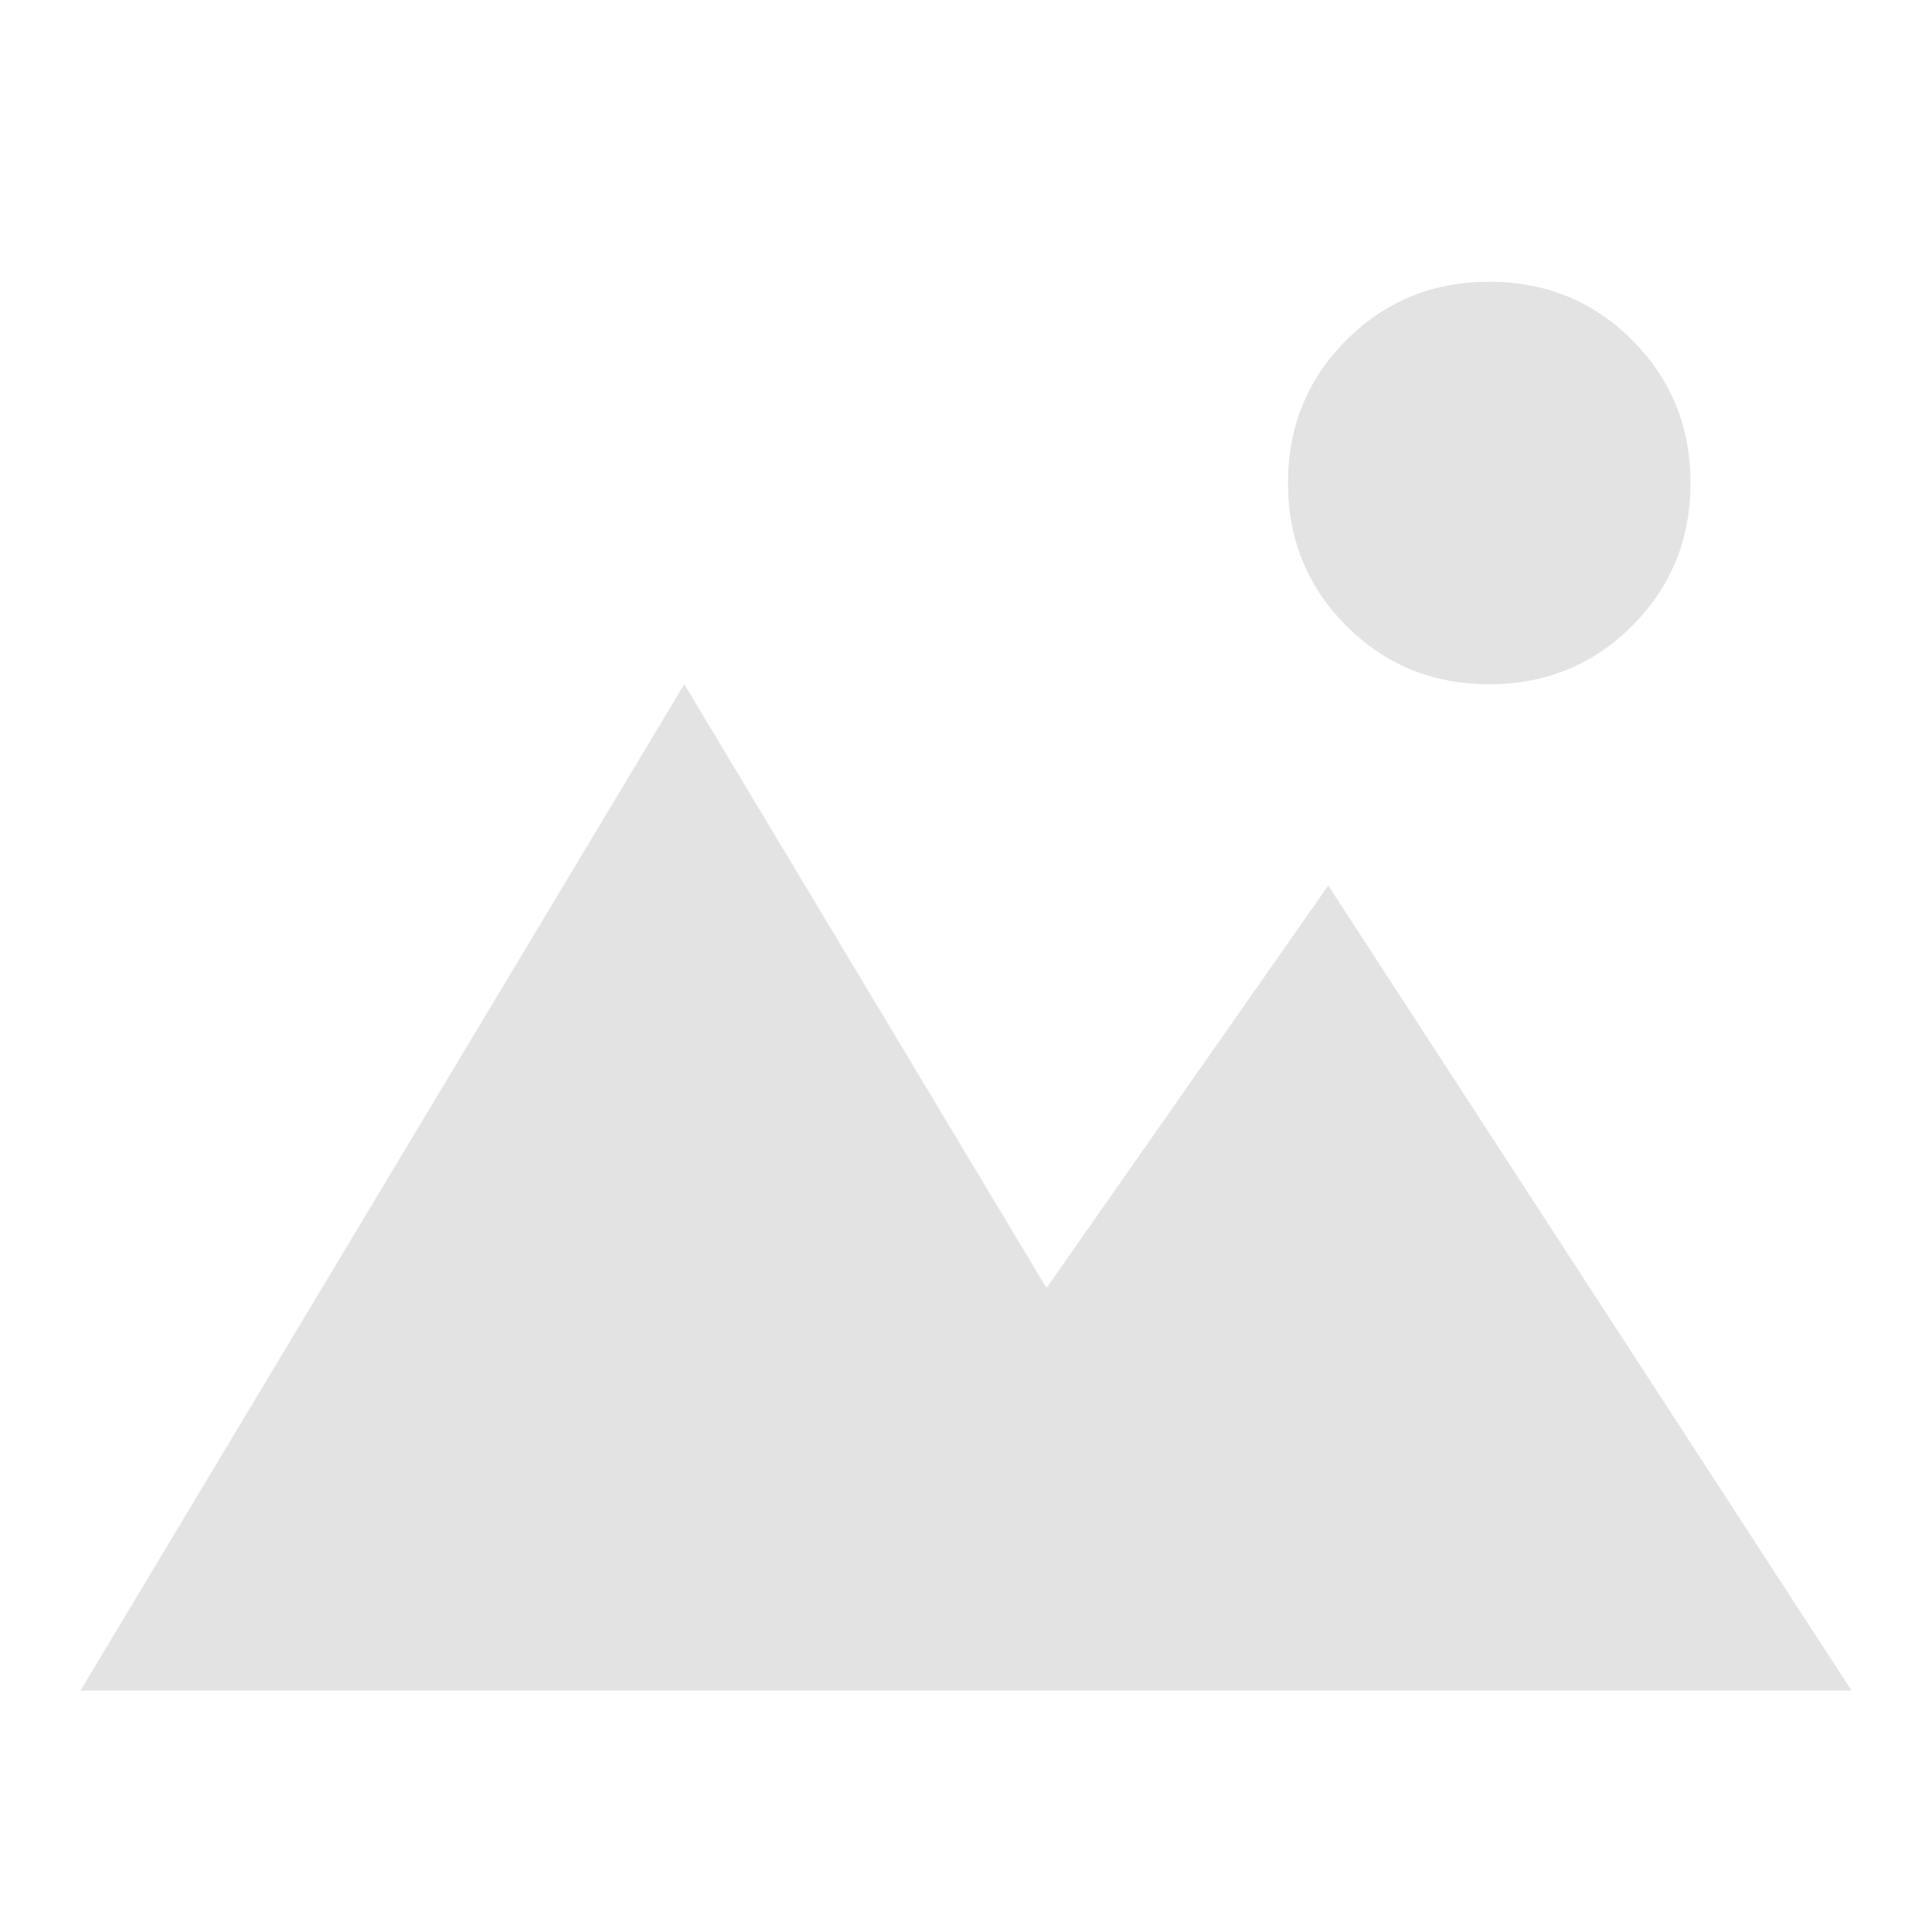
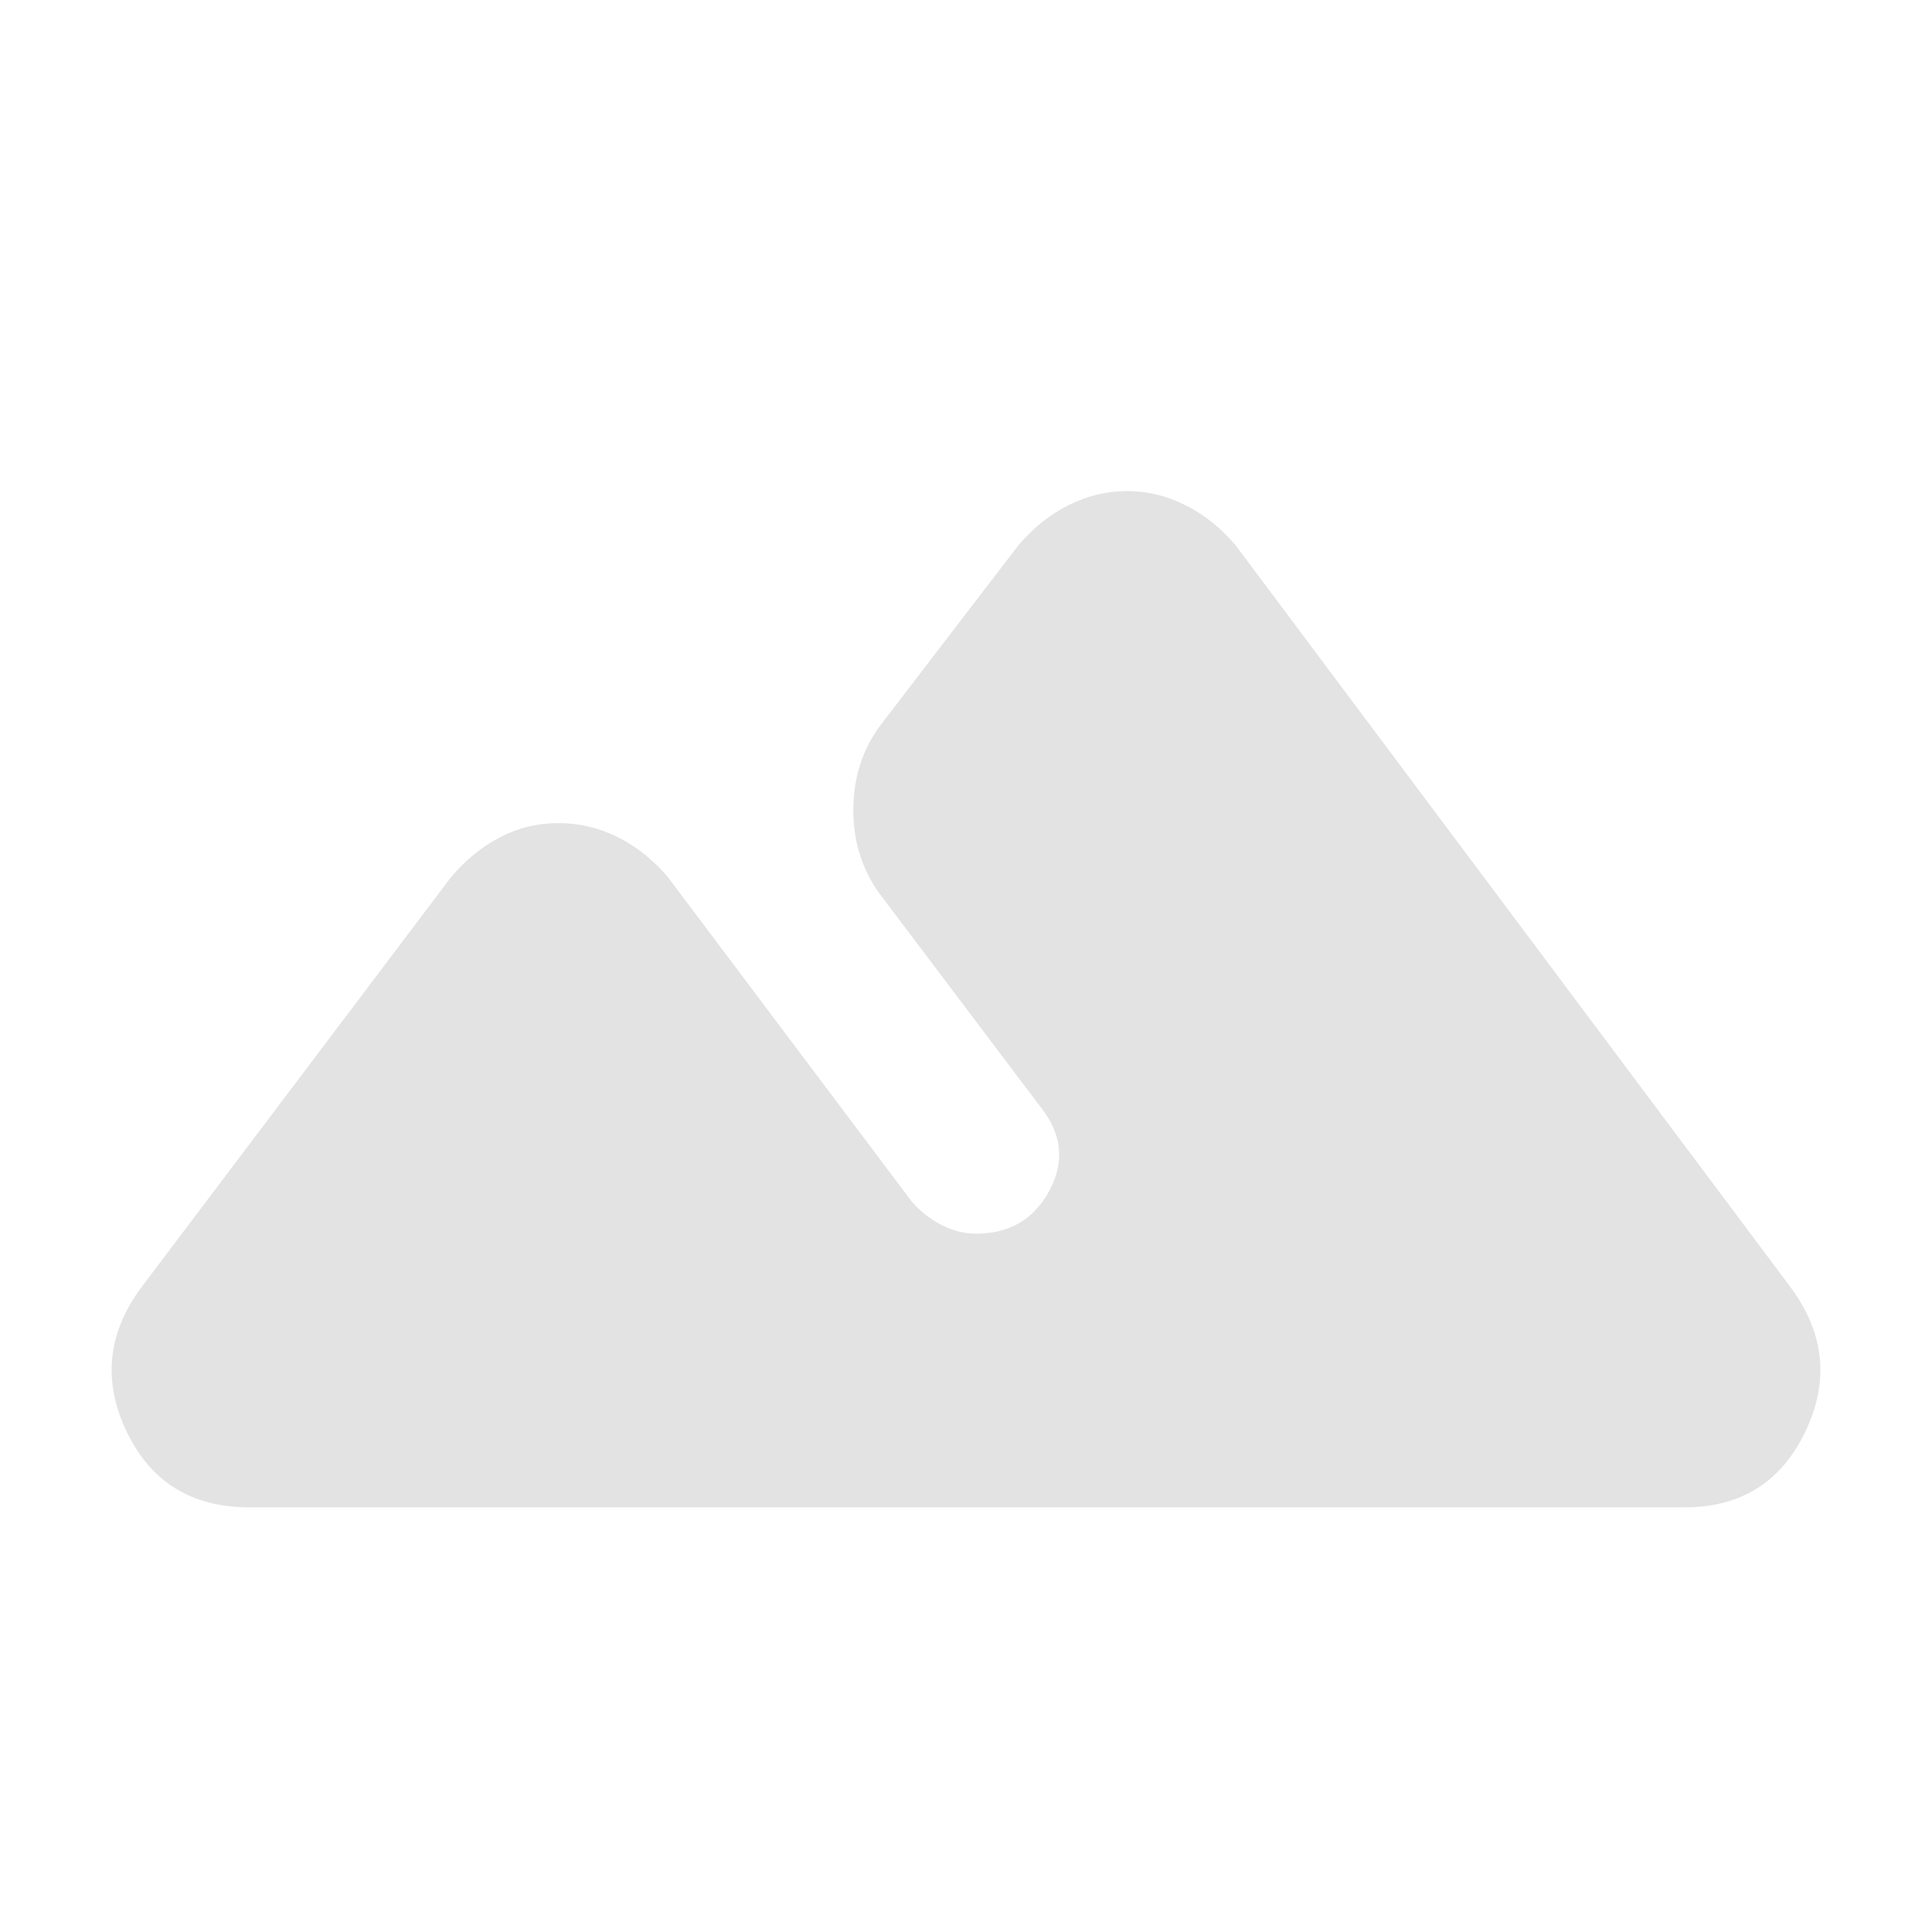
<svg xmlns="http://www.w3.org/2000/svg" height="24px" viewBox="0 -960 960 960" width="24px" fill="#e3e3e3">
-   <path d="M40-120 340-620l180 300 140-200 260 400H40Zm700-500q-42 0-71-29t-29-71q0-42 29-71t71-29q42 0 71 29t29 71q0 42-29 71t-71 29Z" />
+   <path d="m70-320 154-204q11-13 24.5-20t29-7q15.5 0 29.5 7t25 20l121 161q6 7 14.5 11.5T485-347q25 0 36.5-21.5T517-410l-80-106q-13-18-13-41.5t13-41.5l69-90q11-13 25-20t29-7q15 0 29 7t25 20l276 369q25 34 7 71.5T837-211H124q-43 0-61-37.5t7-71.5Z" />
</svg>
